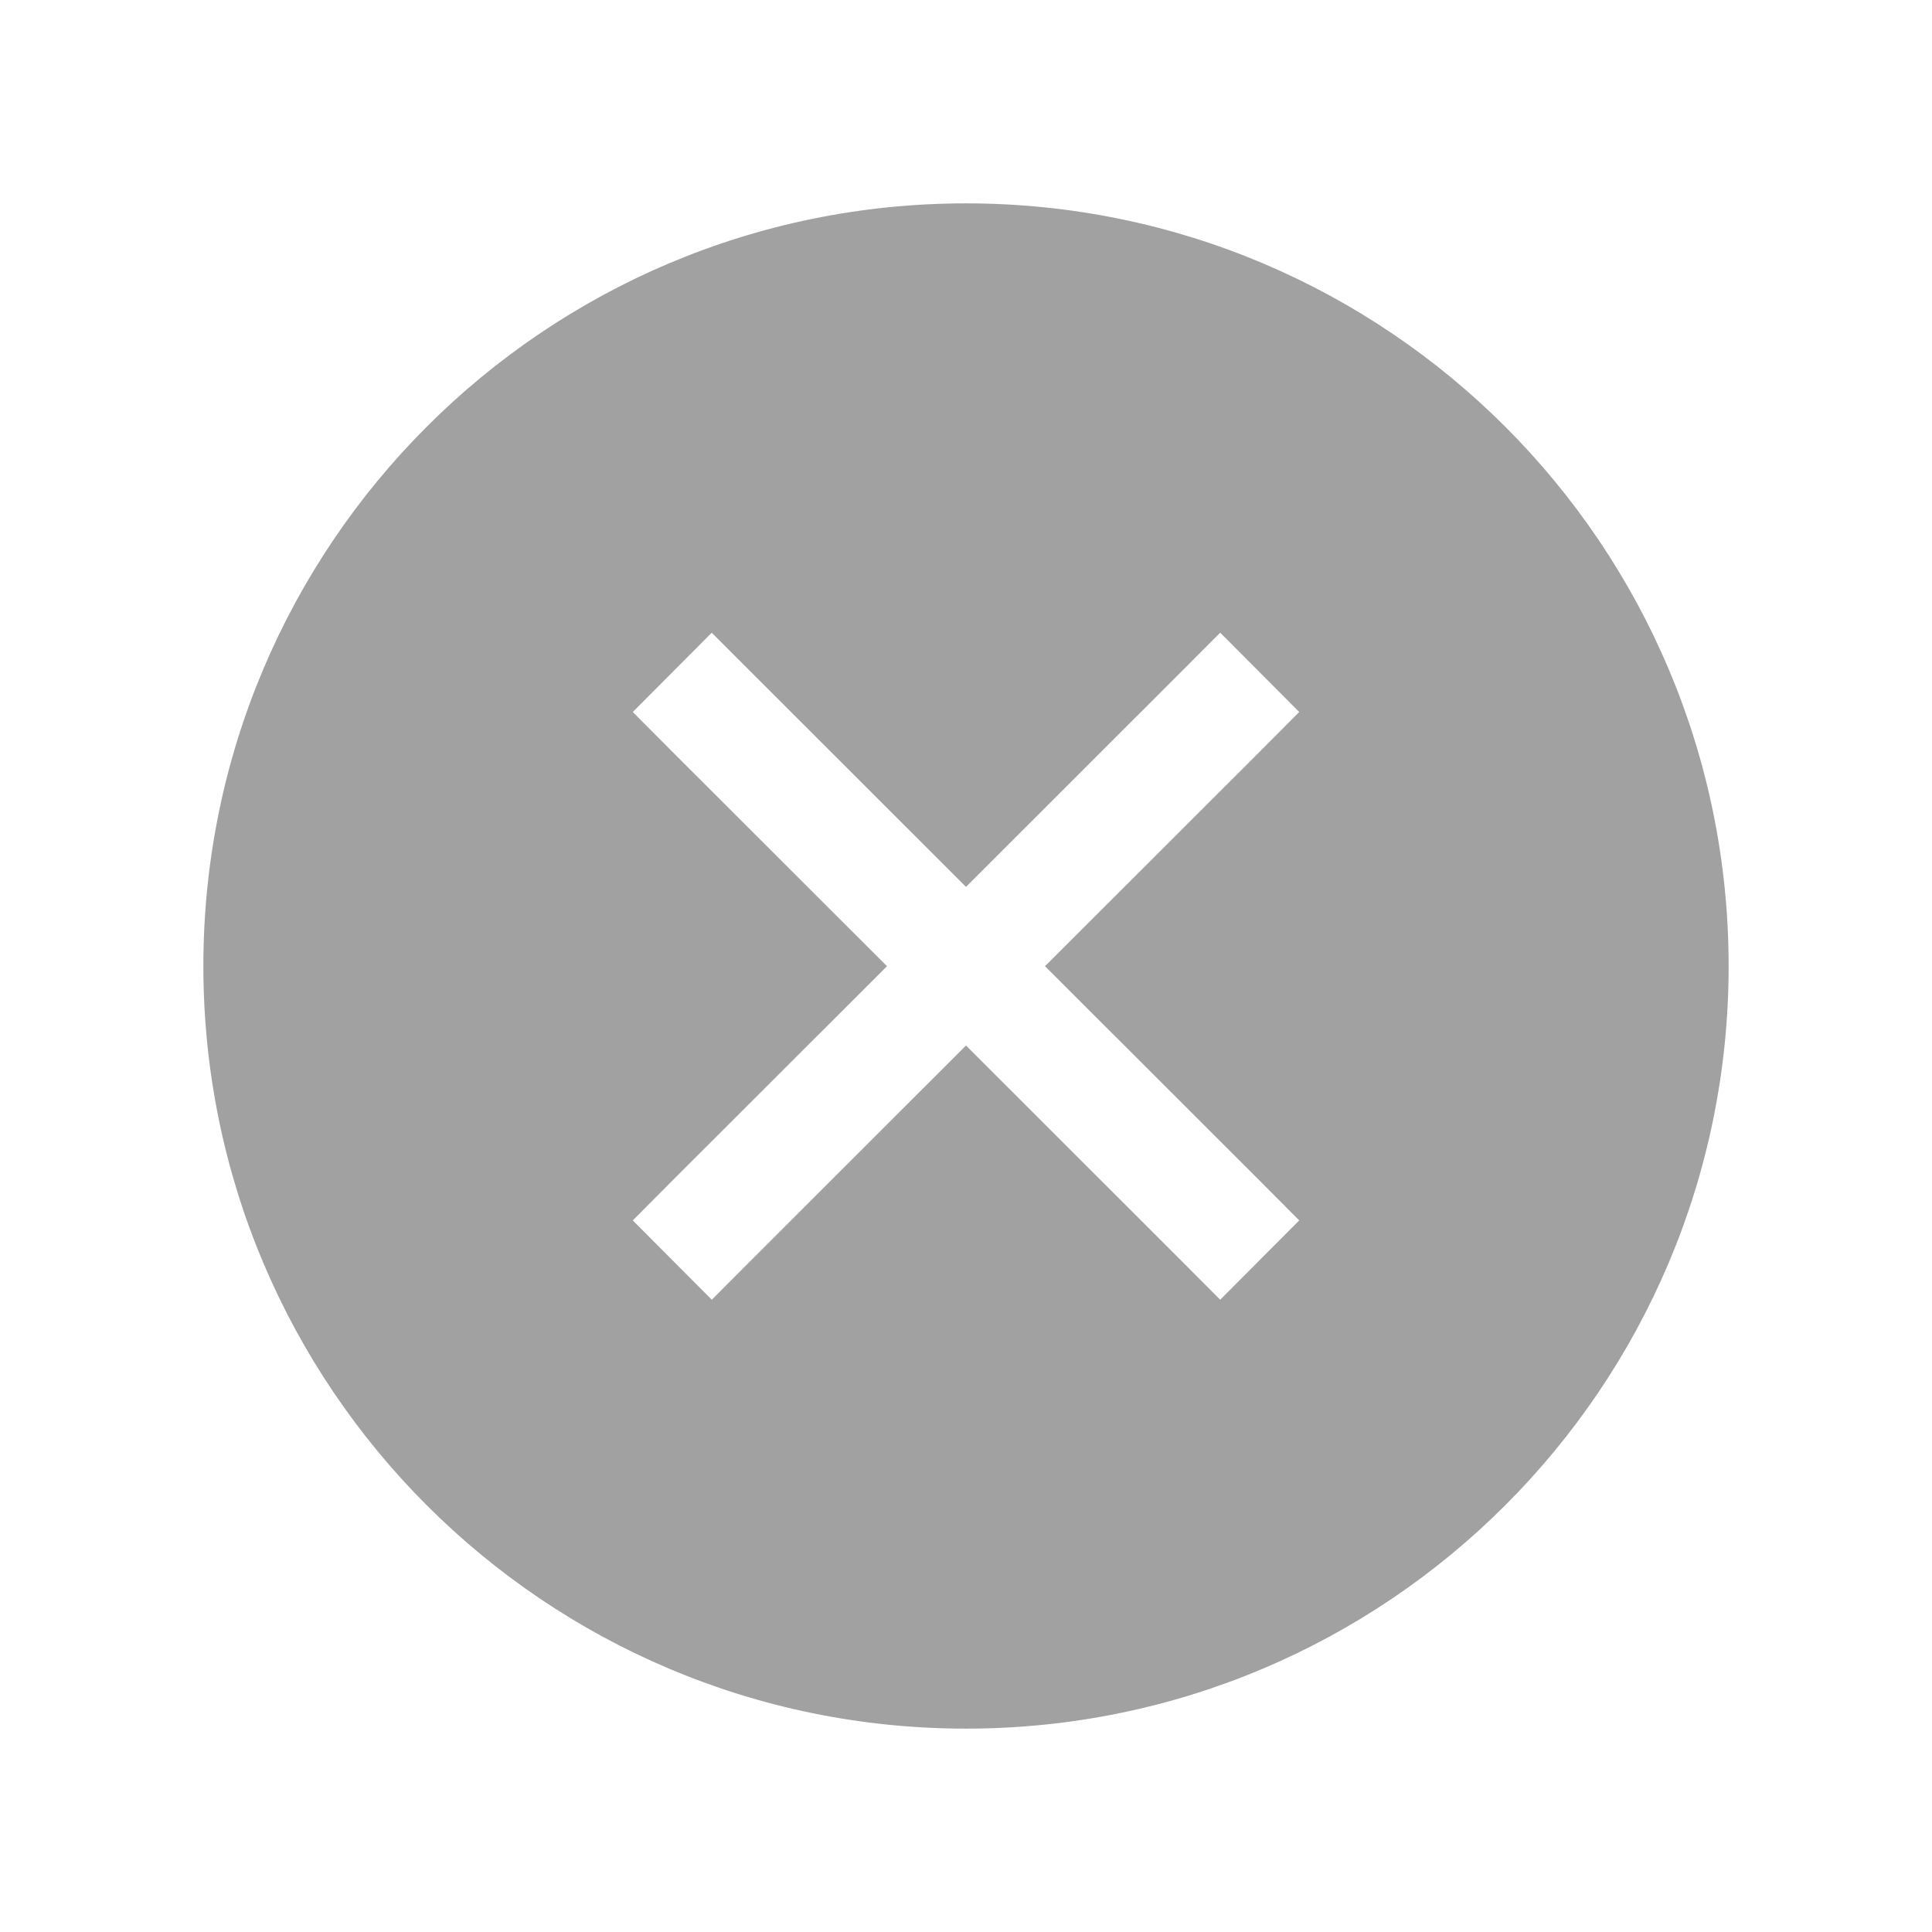
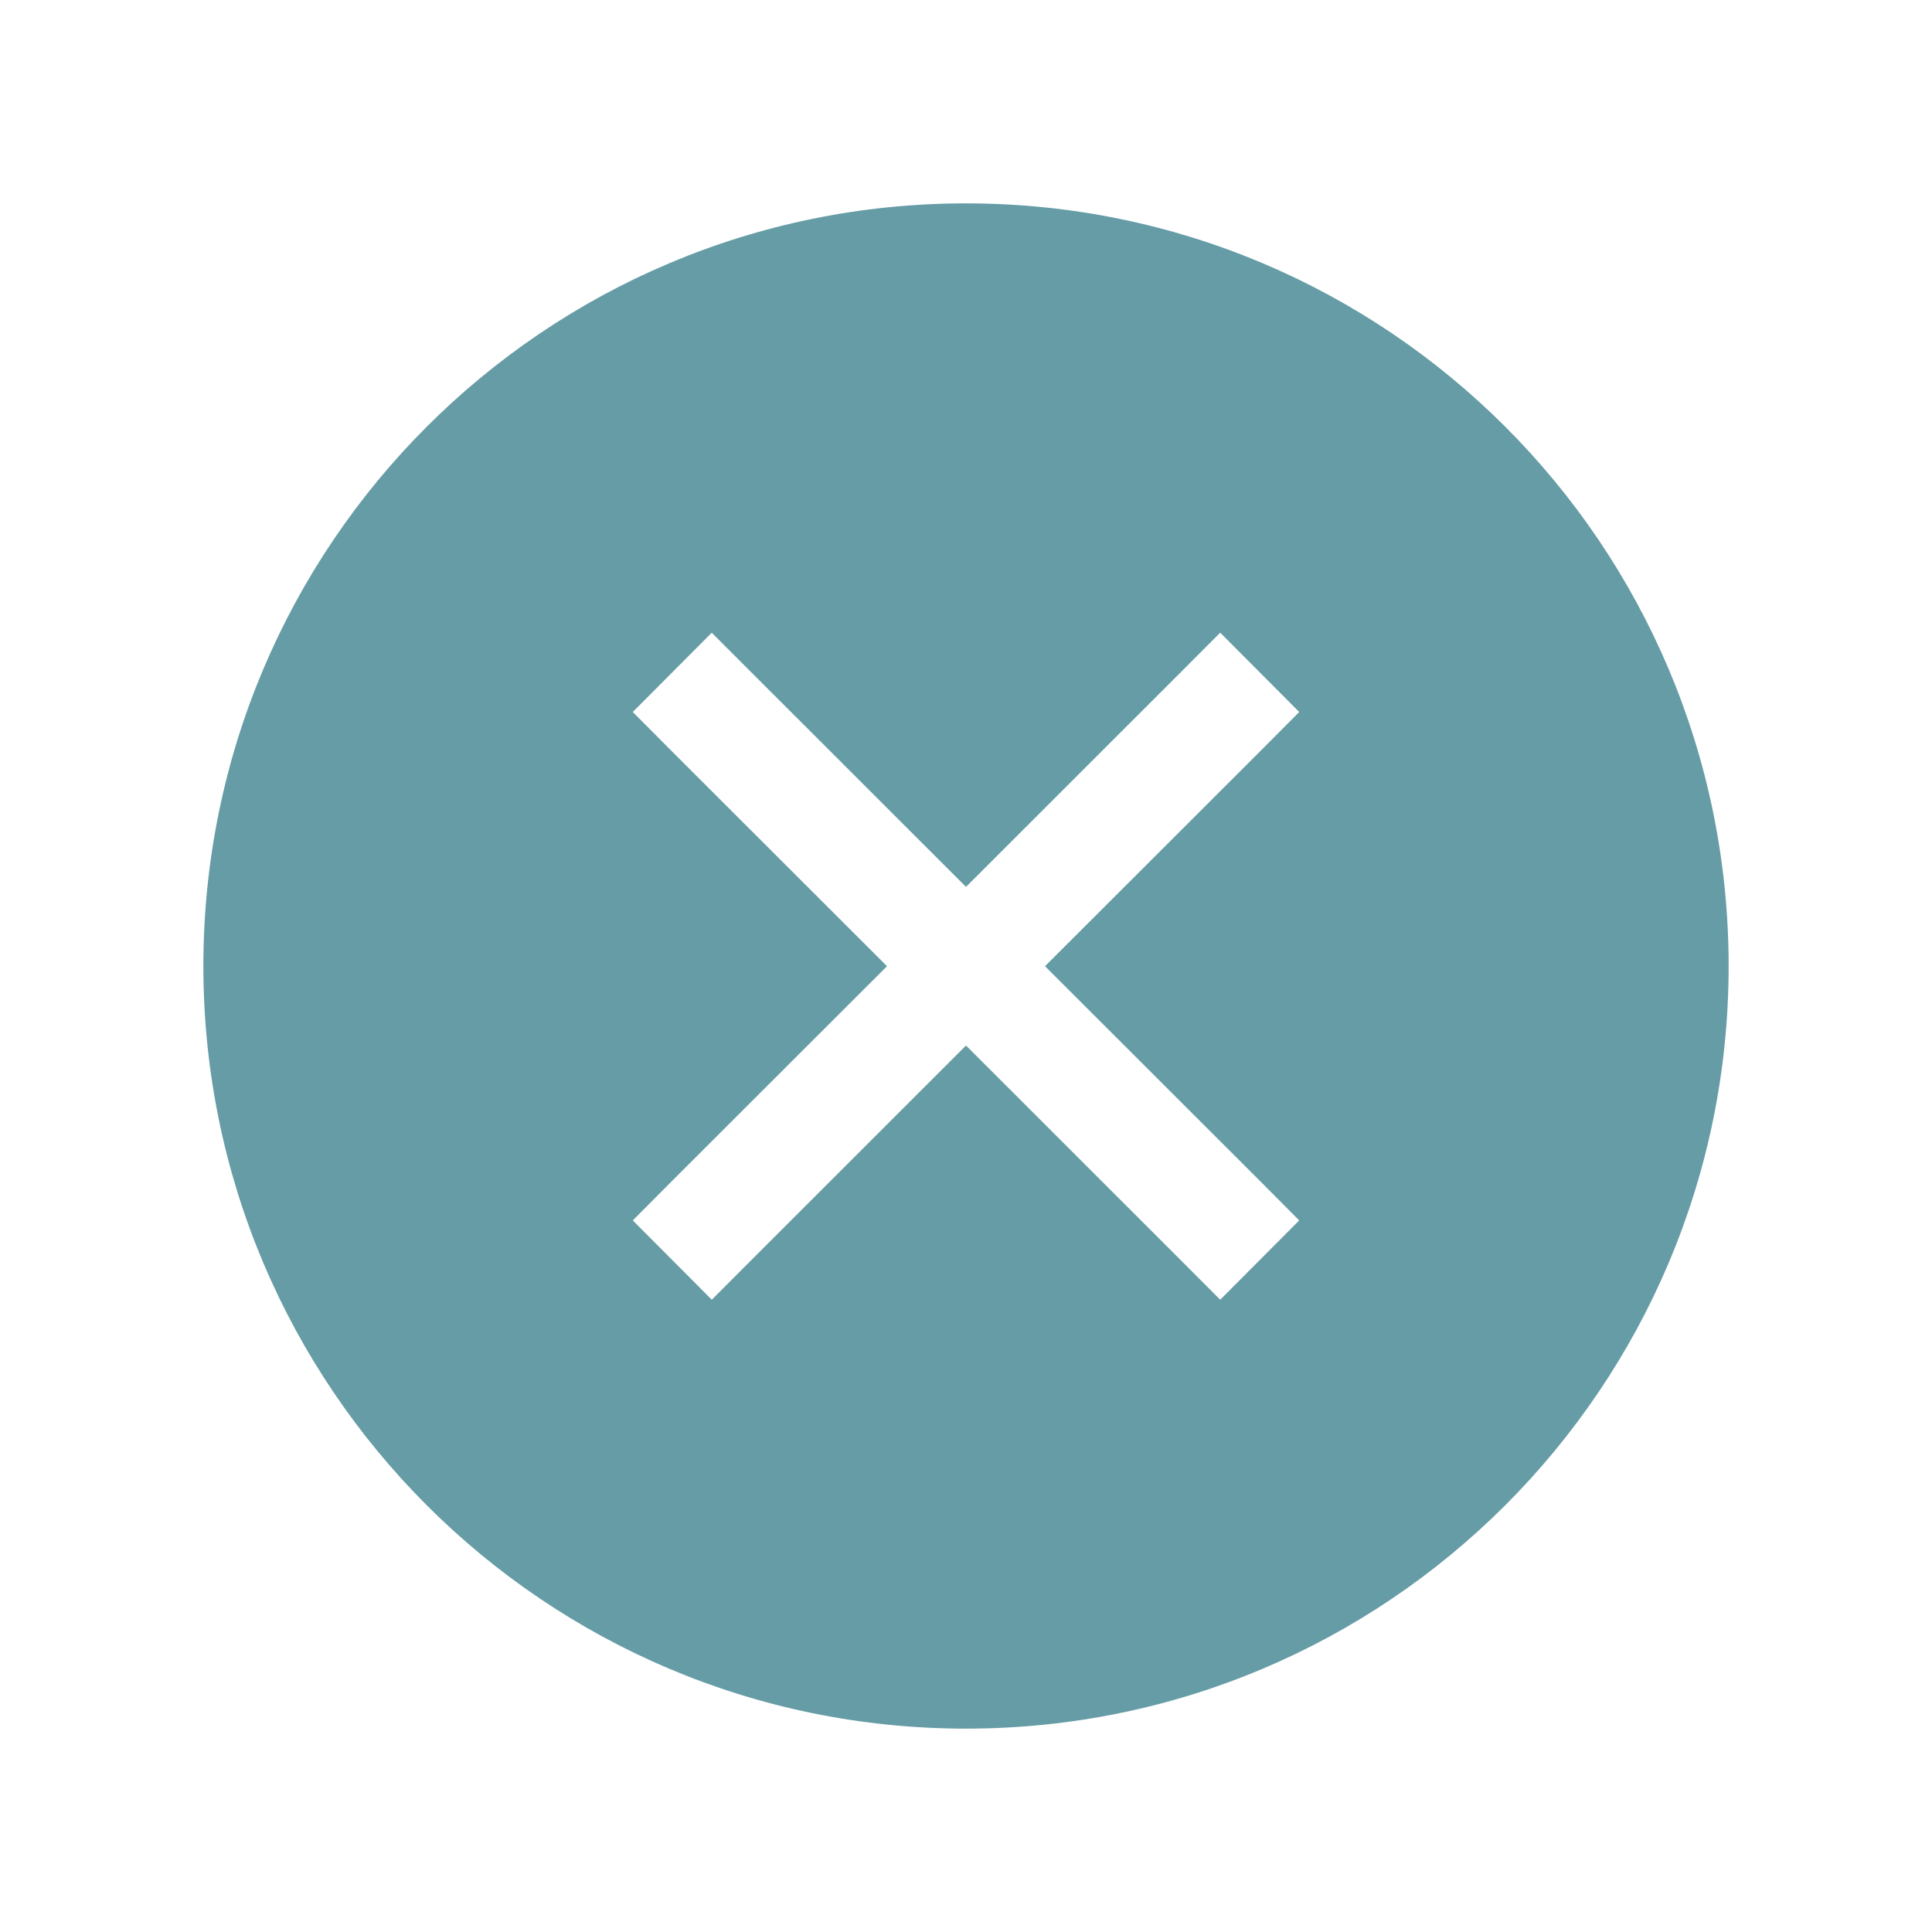
<svg xmlns="http://www.w3.org/2000/svg" id="svg4486" height="19" viewBox="0 0 19 19" width="19" version="1.1">
  <defs id="defs10" />
  <g id="layer1" transform="translate(290.21 -522.86)">
    <g id="g4123" style="opacity:.6" transform="translate(-289.71 -511)">
-       <path id="path4125" d="m85.5 97.5a7.5 7.5 0 0 0 -7.5 7.5 7.5 7.5 0 0 0 7.5 7.5 7.5 7.5 0 0 0 7.5 -7.5 7.5 7.5 0 0 0 -7.5 -7.5zm-2.5 4.223 0.389 0.389l2.111 2.11 2.111-2.11 0.389-0.39 0.777 0.78-0.388 0.39-2.112 2.11 2.112 2.11 0.388 0.39-0.777 0.78-0.389-0.39-2.111-2.11-2.111 2.11-0.389 0.39-0.777-0.78 0.388-0.39 2.112-2.11-2.112-2.11-0.388-0.39 0.777-0.78z" style="color:#000000;fill:#626262;fill-opacity:1" transform="translate(-76.5 938.36)" />
+       <path id="path4125" d="m85.5 97.5a7.5 7.5 0 0 0 -7.5 7.5 7.5 7.5 0 0 0 7.5 7.5 7.5 7.5 0 0 0 7.5 -7.5 7.5 7.5 0 0 0 -7.5 -7.5zm-2.5 4.223 0.389 0.389l2.111 2.11 2.111-2.11 0.389-0.39 0.777 0.78-0.388 0.39-2.112 2.11 2.112 2.11 0.388 0.39-0.777 0.78-0.389-0.39-2.111-2.11-2.111 2.11-0.389 0.39-0.777-0.78 0.388-0.39 2.112-2.11-2.112-2.11-0.388-0.39 0.777-0.78z" style="color:#000000;fill:#005a6a;fill-opacity:1" transform="translate(-76.5 938.36)" />
      <rect id="rect4127" style="color:#000000;fill:none" height="19" width="19" y="1033.9" x="-0.5" />
    </g>
  </g>
</svg>
